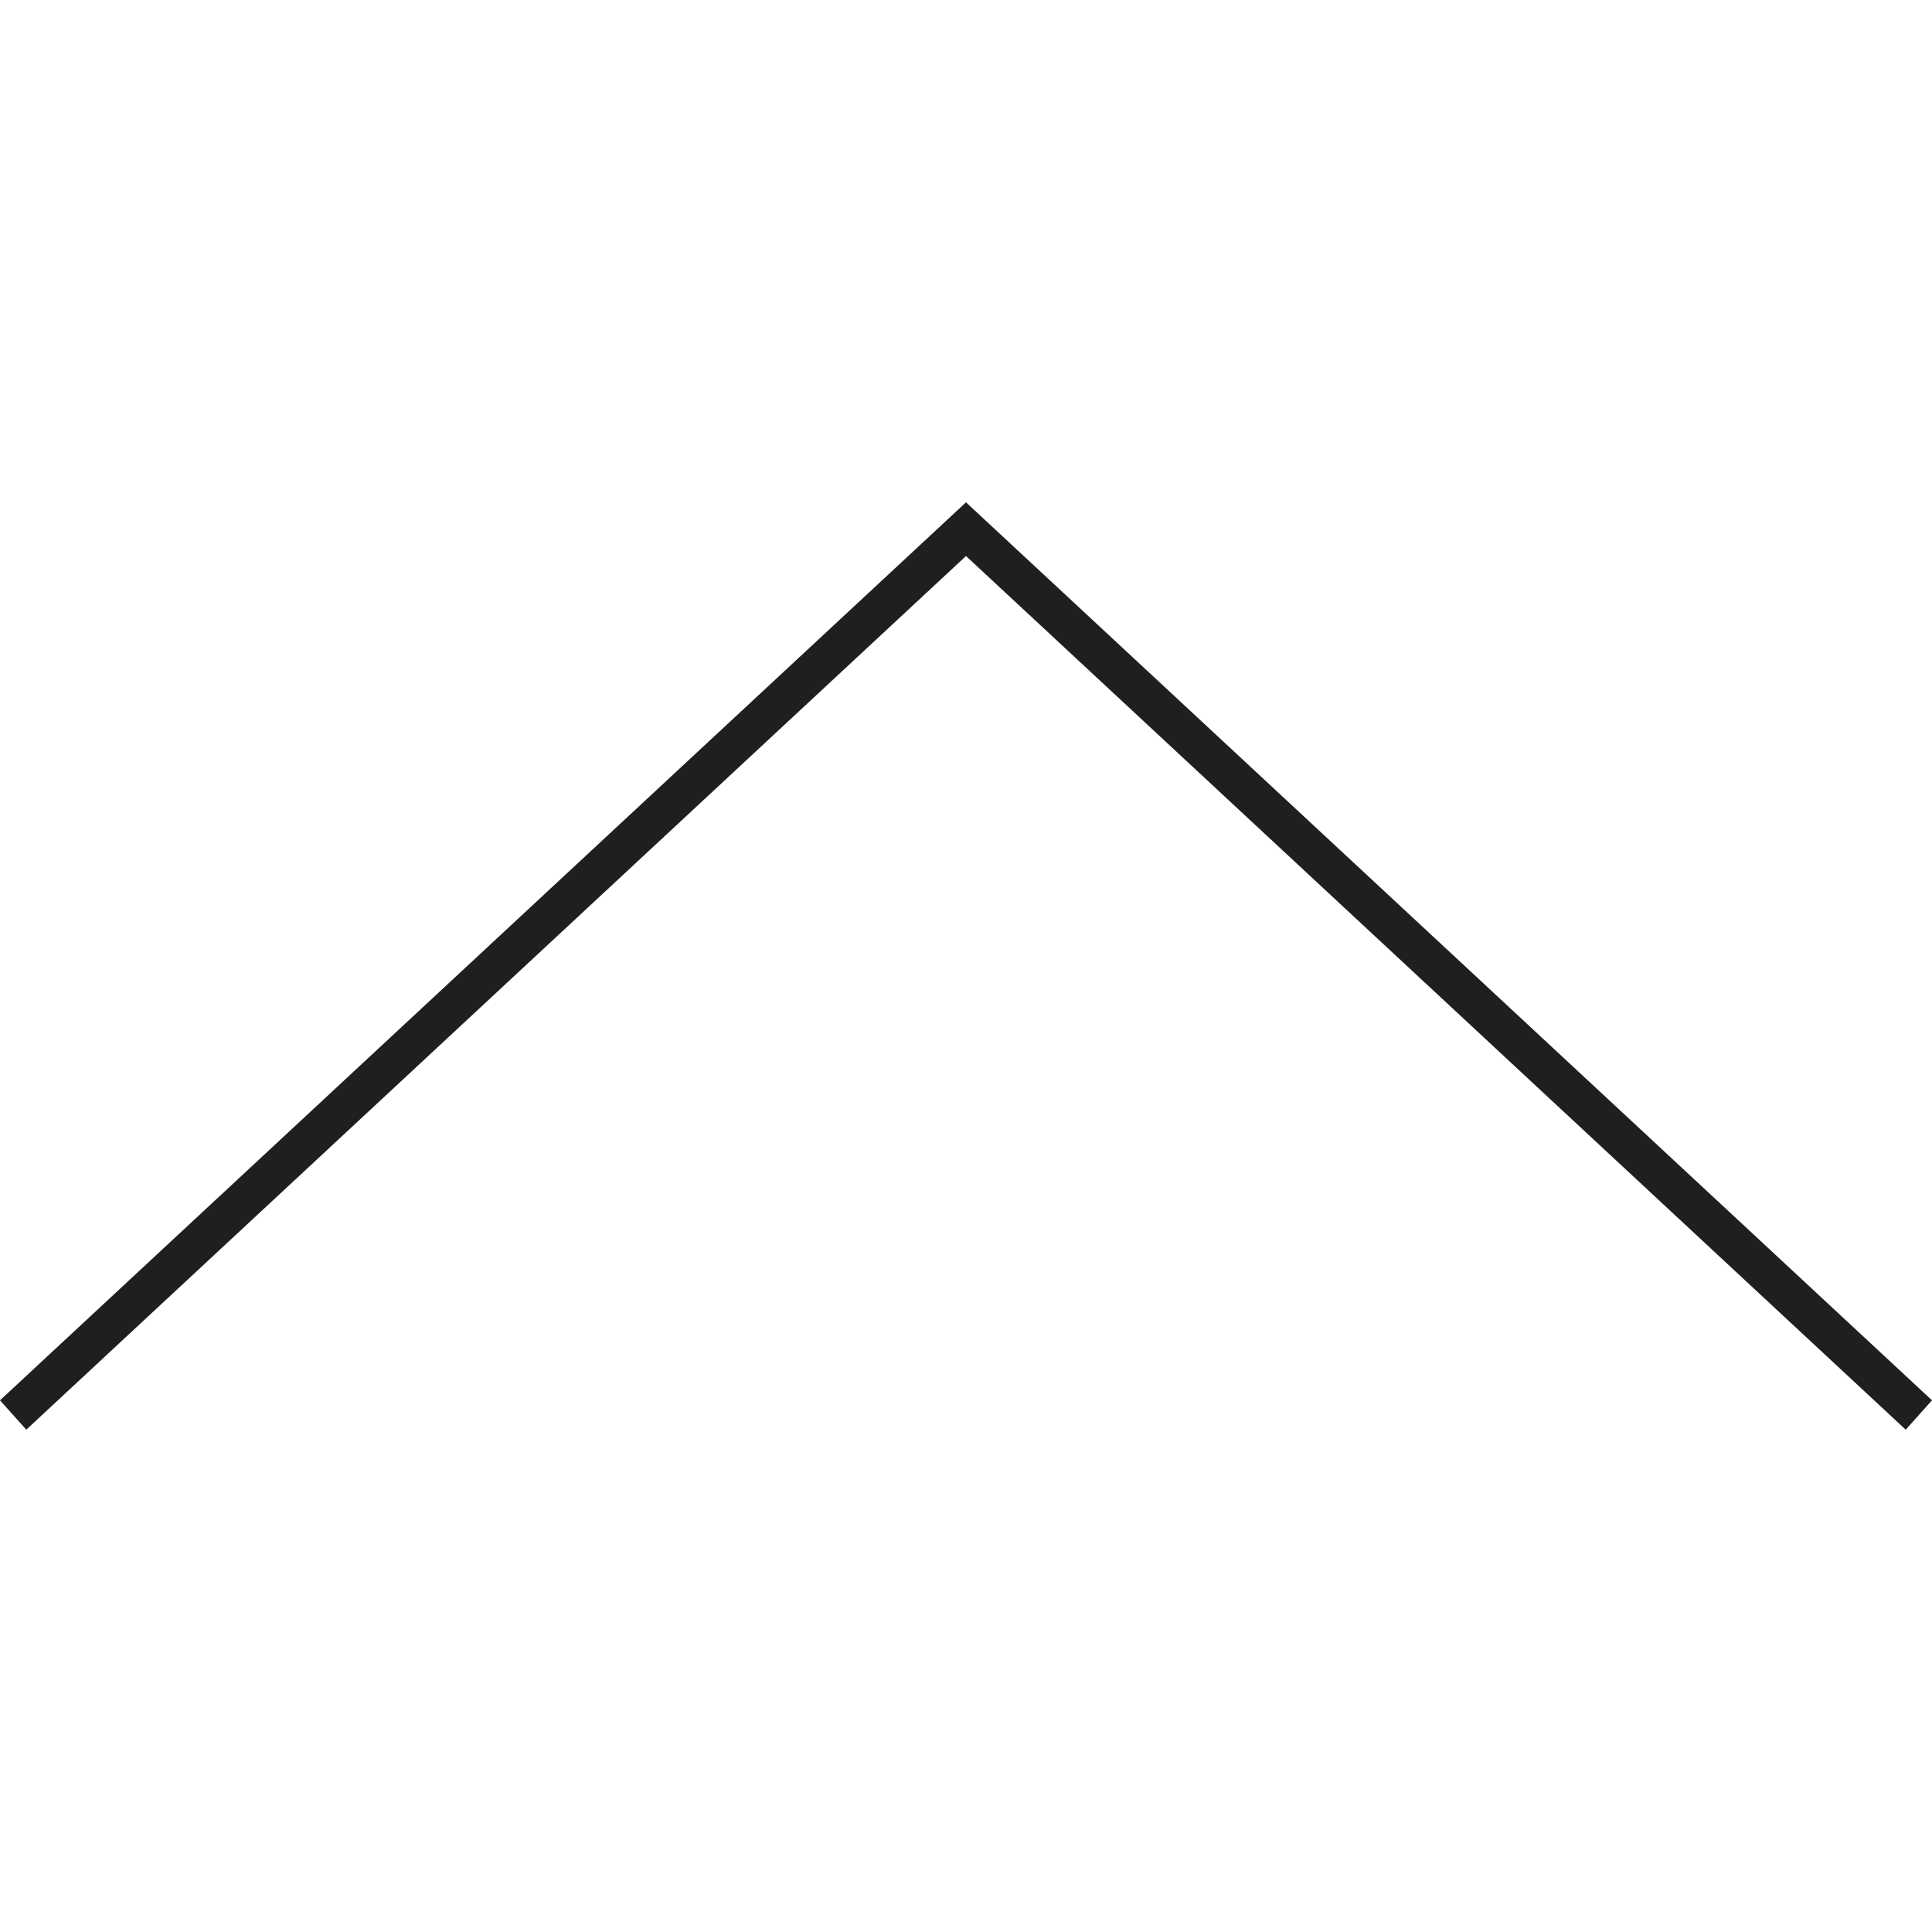
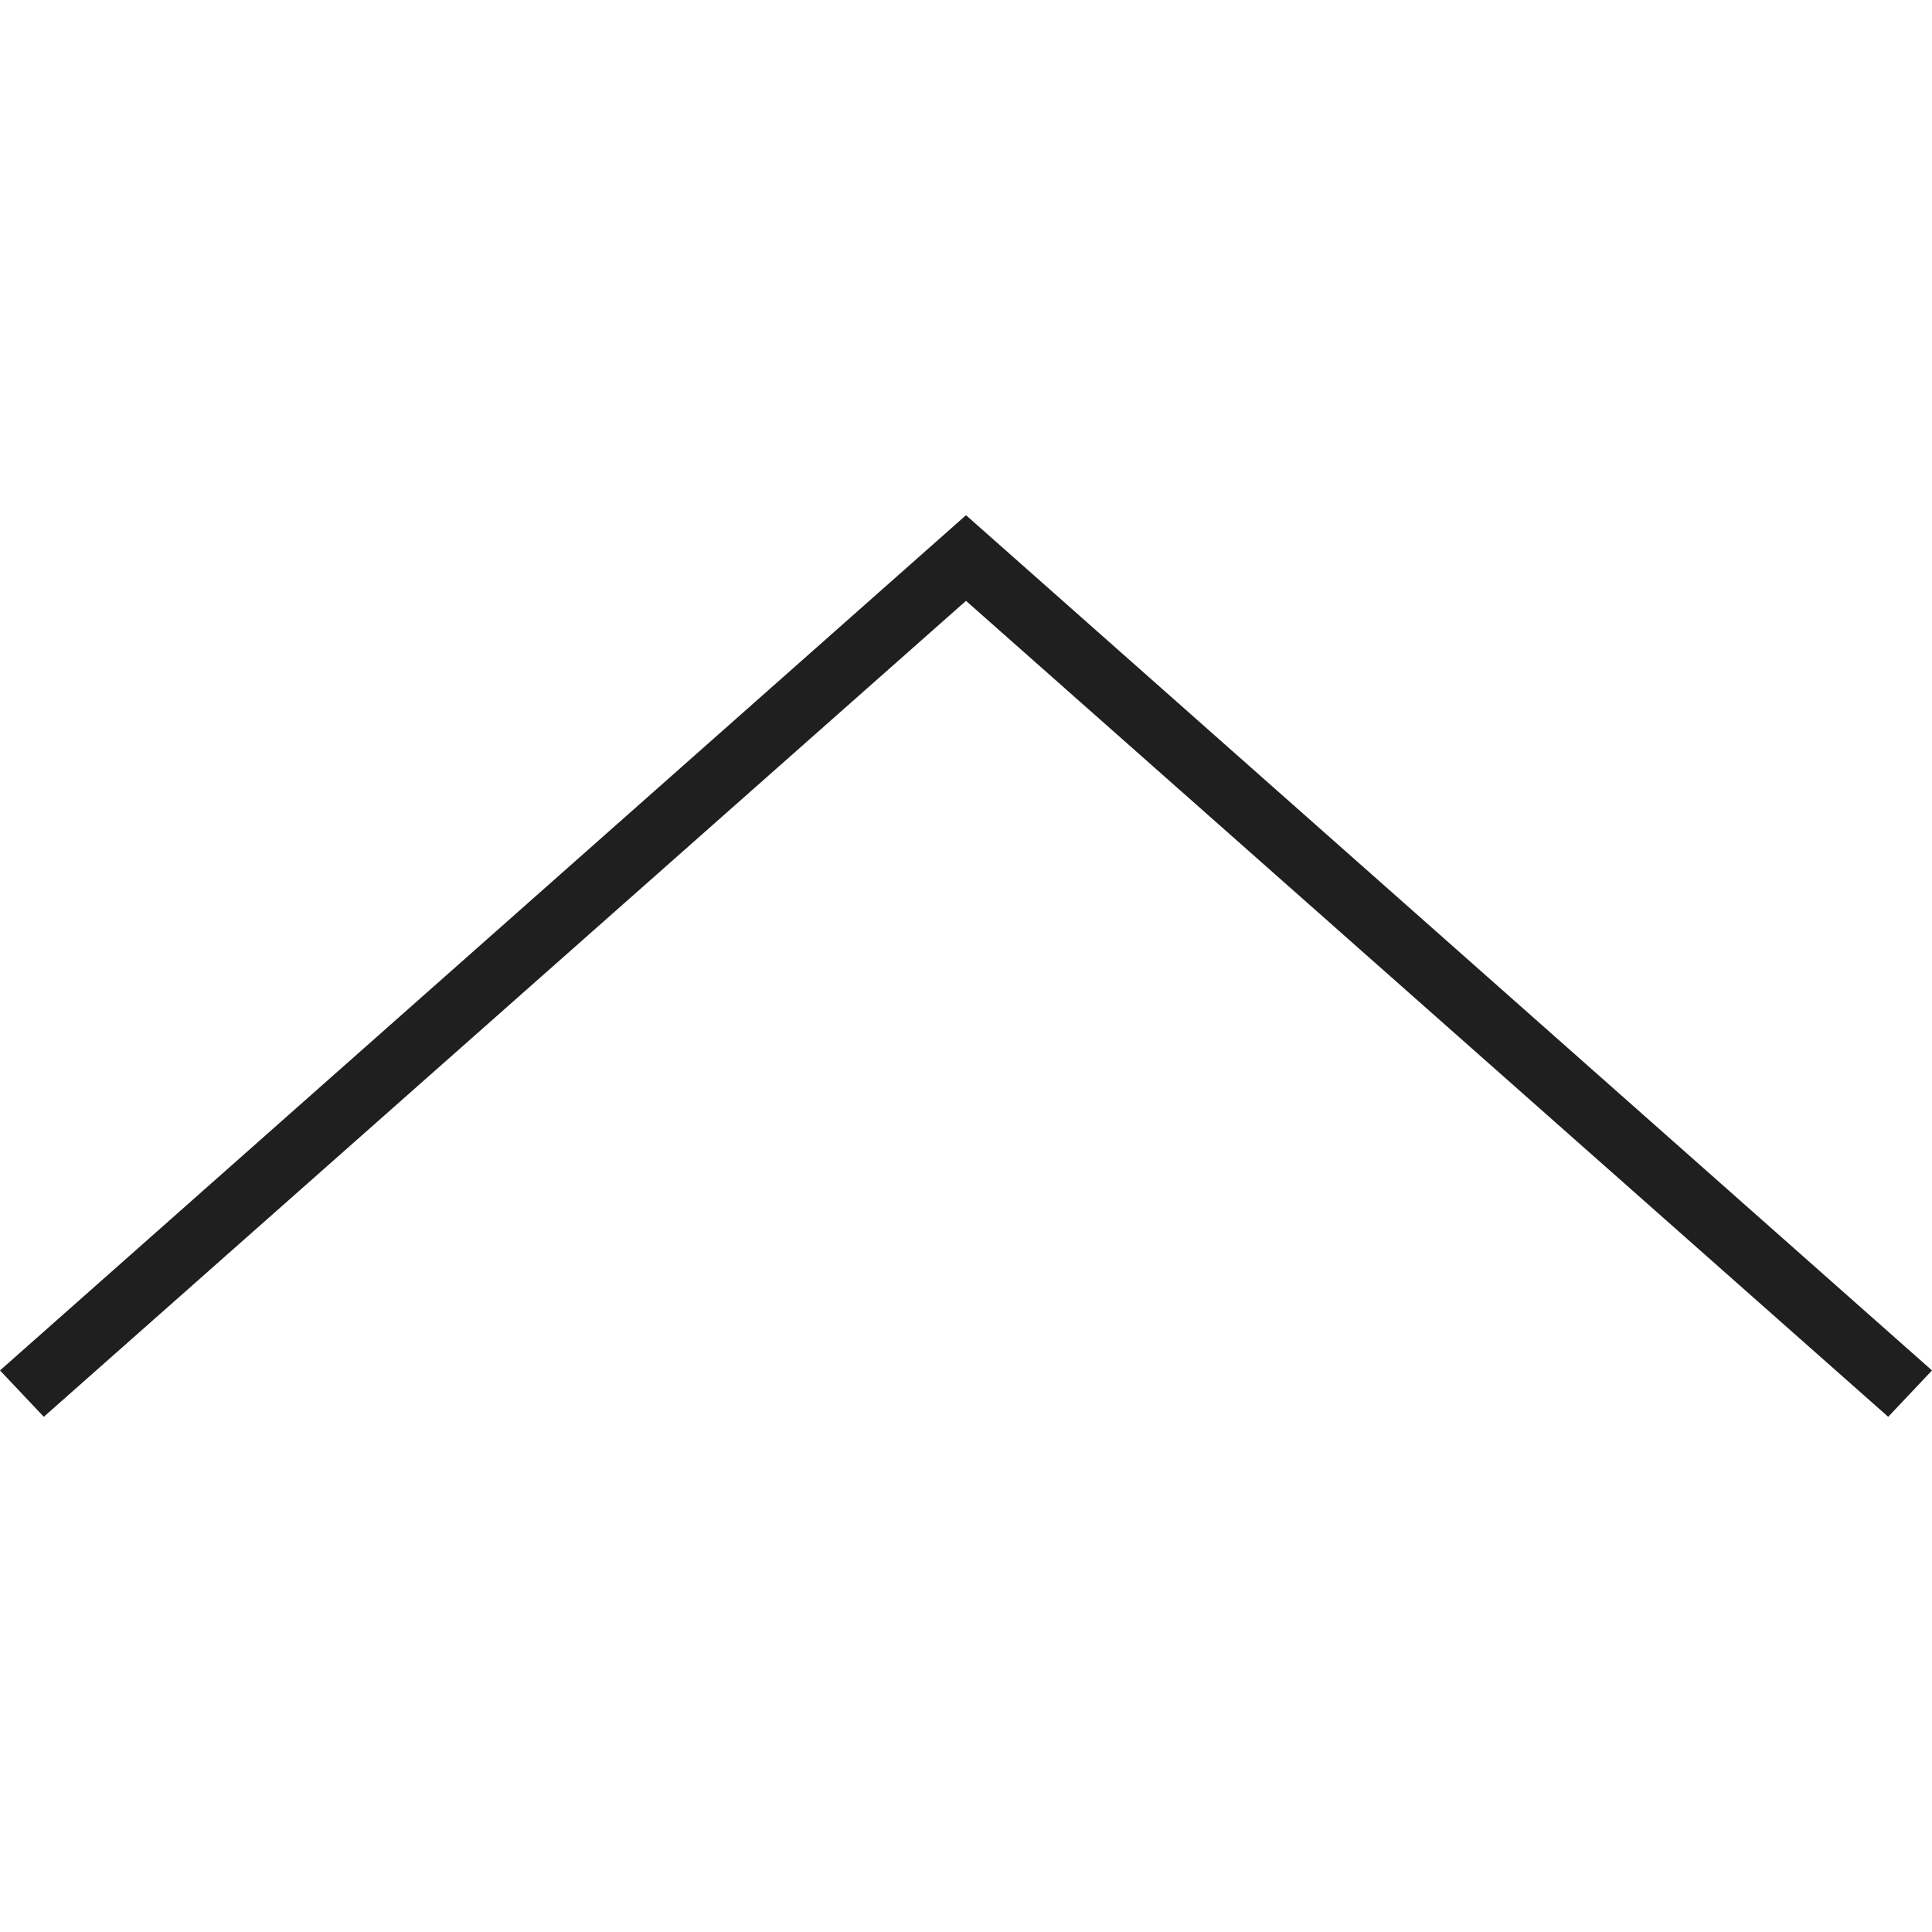
- <svg xmlns="http://www.w3.org/2000/svg" viewBox="0 0 50 50">
+ <svg xmlns="http://www.w3.org/2000/svg" viewBox="0 0 30 30">
  <defs>
    <style>.a{fill:#1f1f1f;}</style>
  </defs>
-   <polygon class="a" points="25 13 50 36.24 49.32 37 25 14.39 0.68 37 0 36.24 25 13" />
+   <polygon class="a" points="15 8 30 21.28 29.32 22 15 9.33 0.68 22 0 21.28 15 8" />
</svg>
